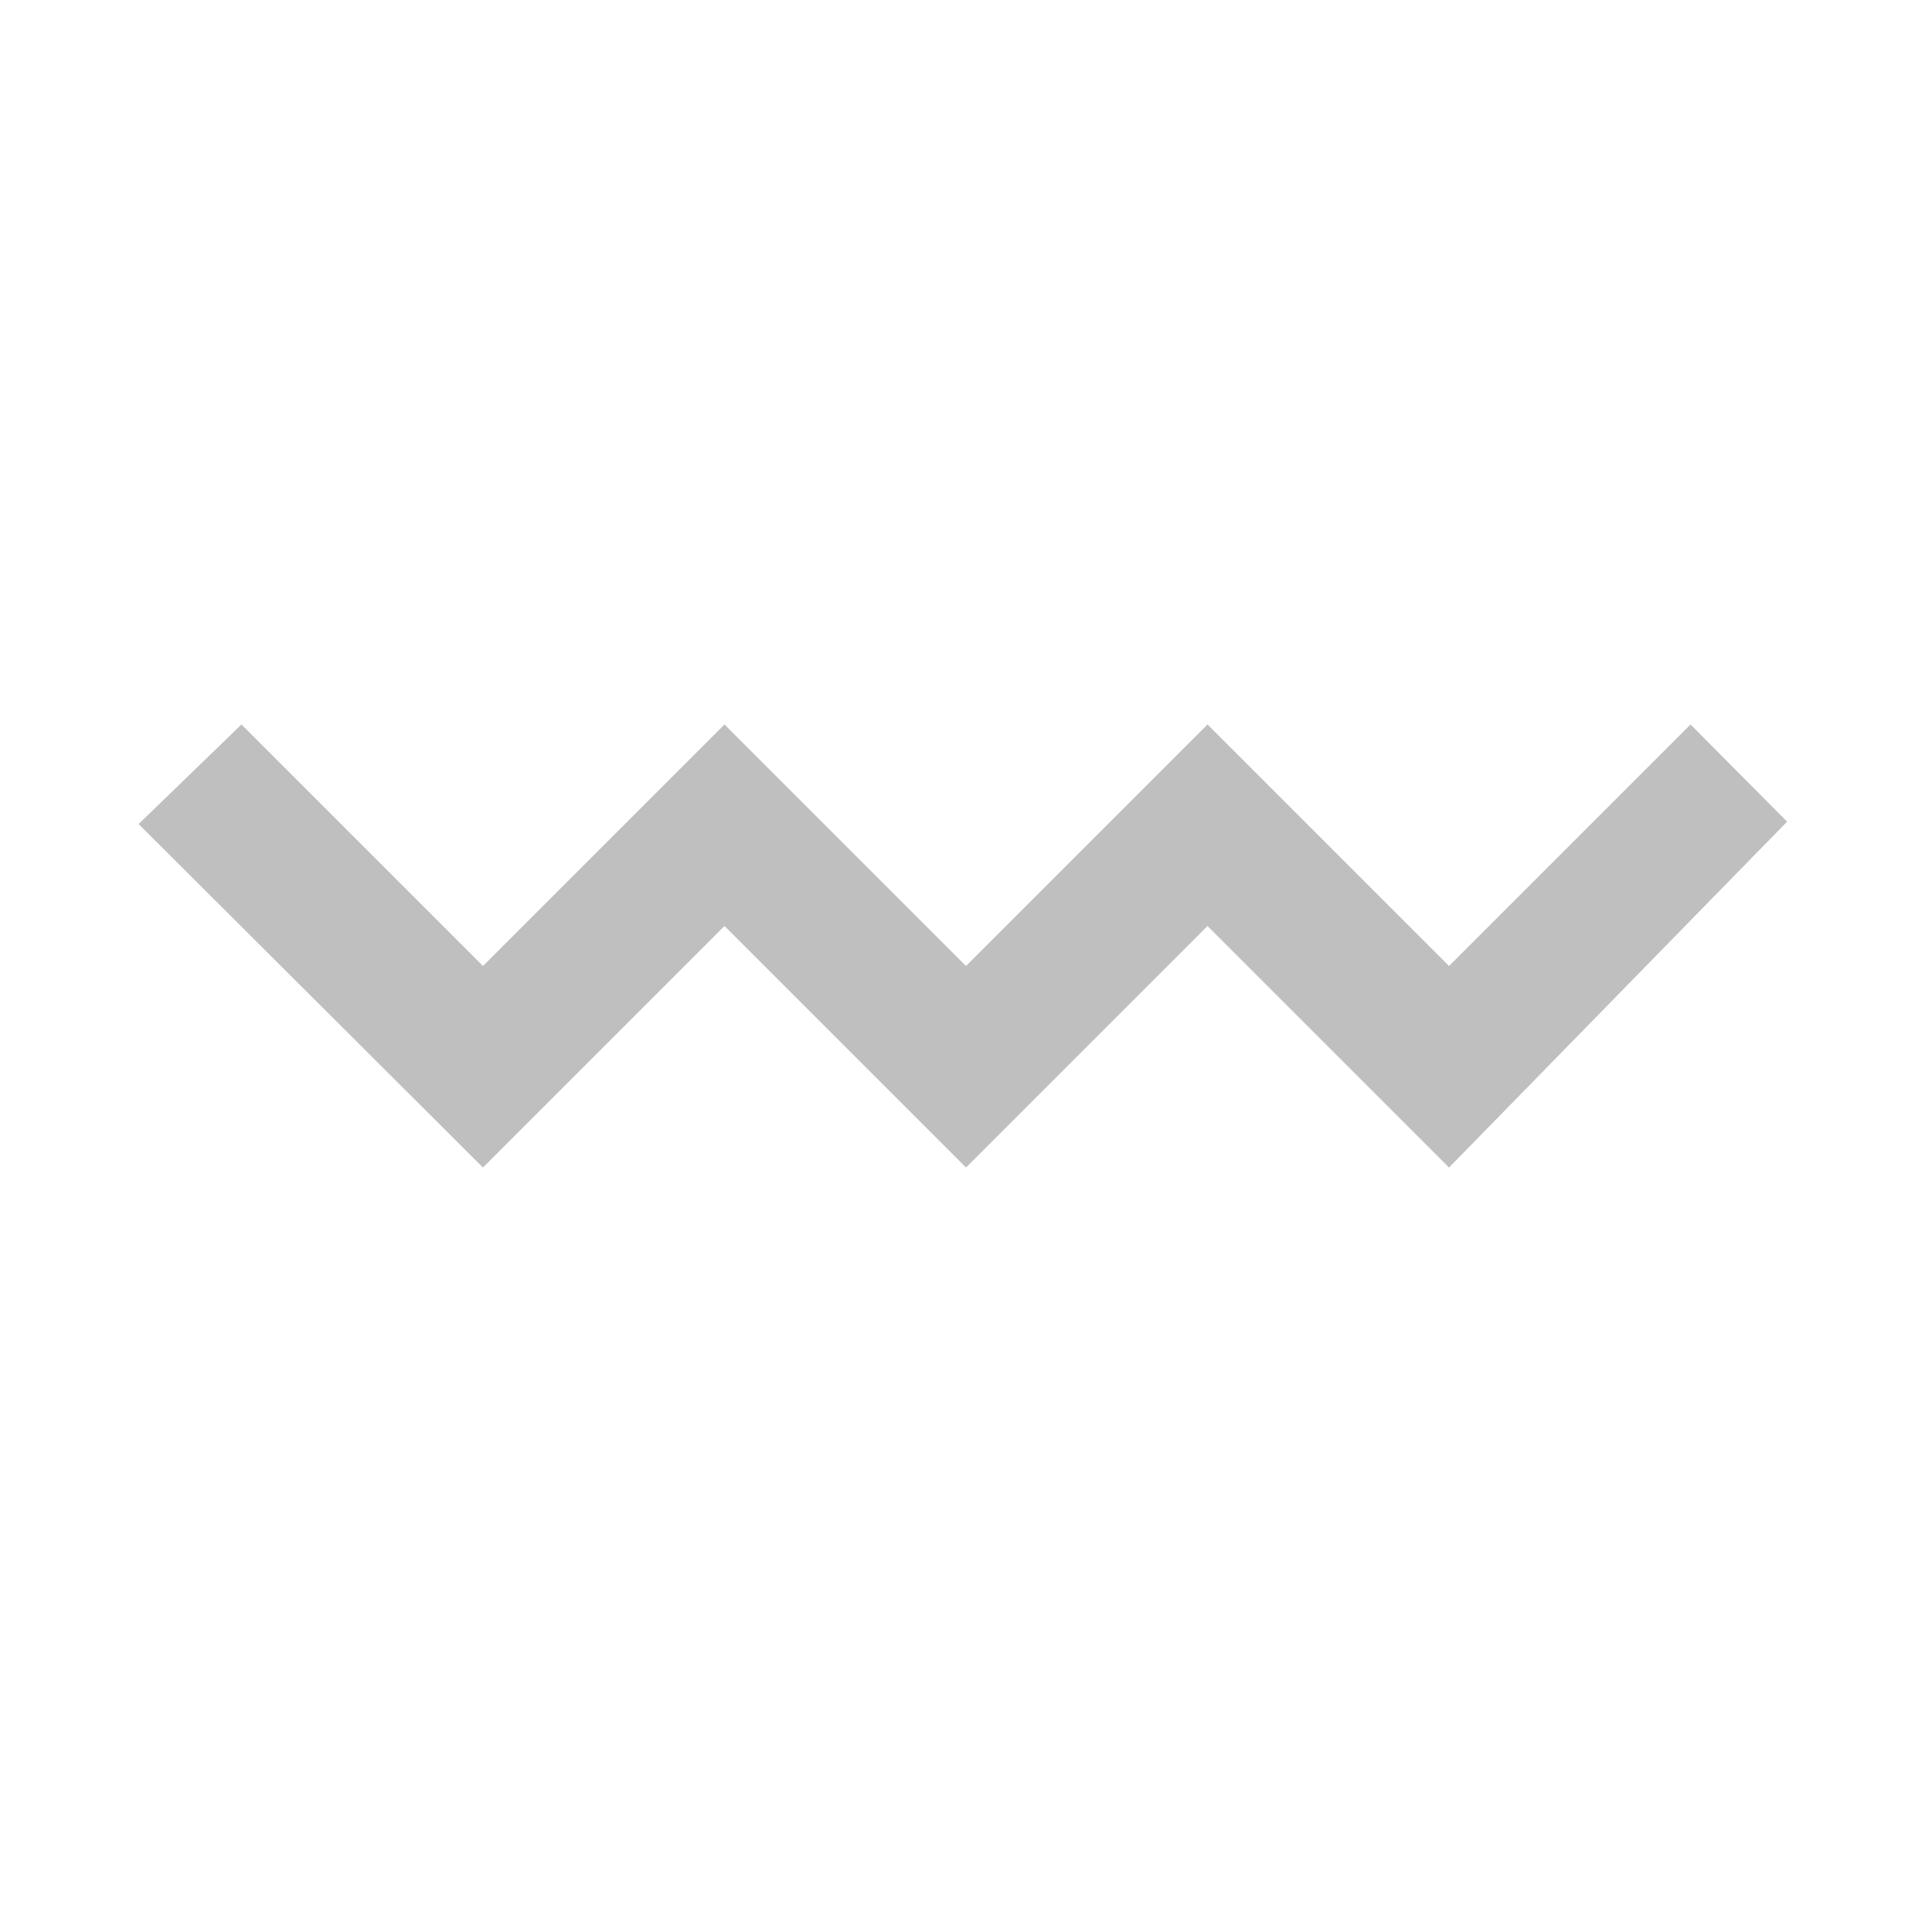
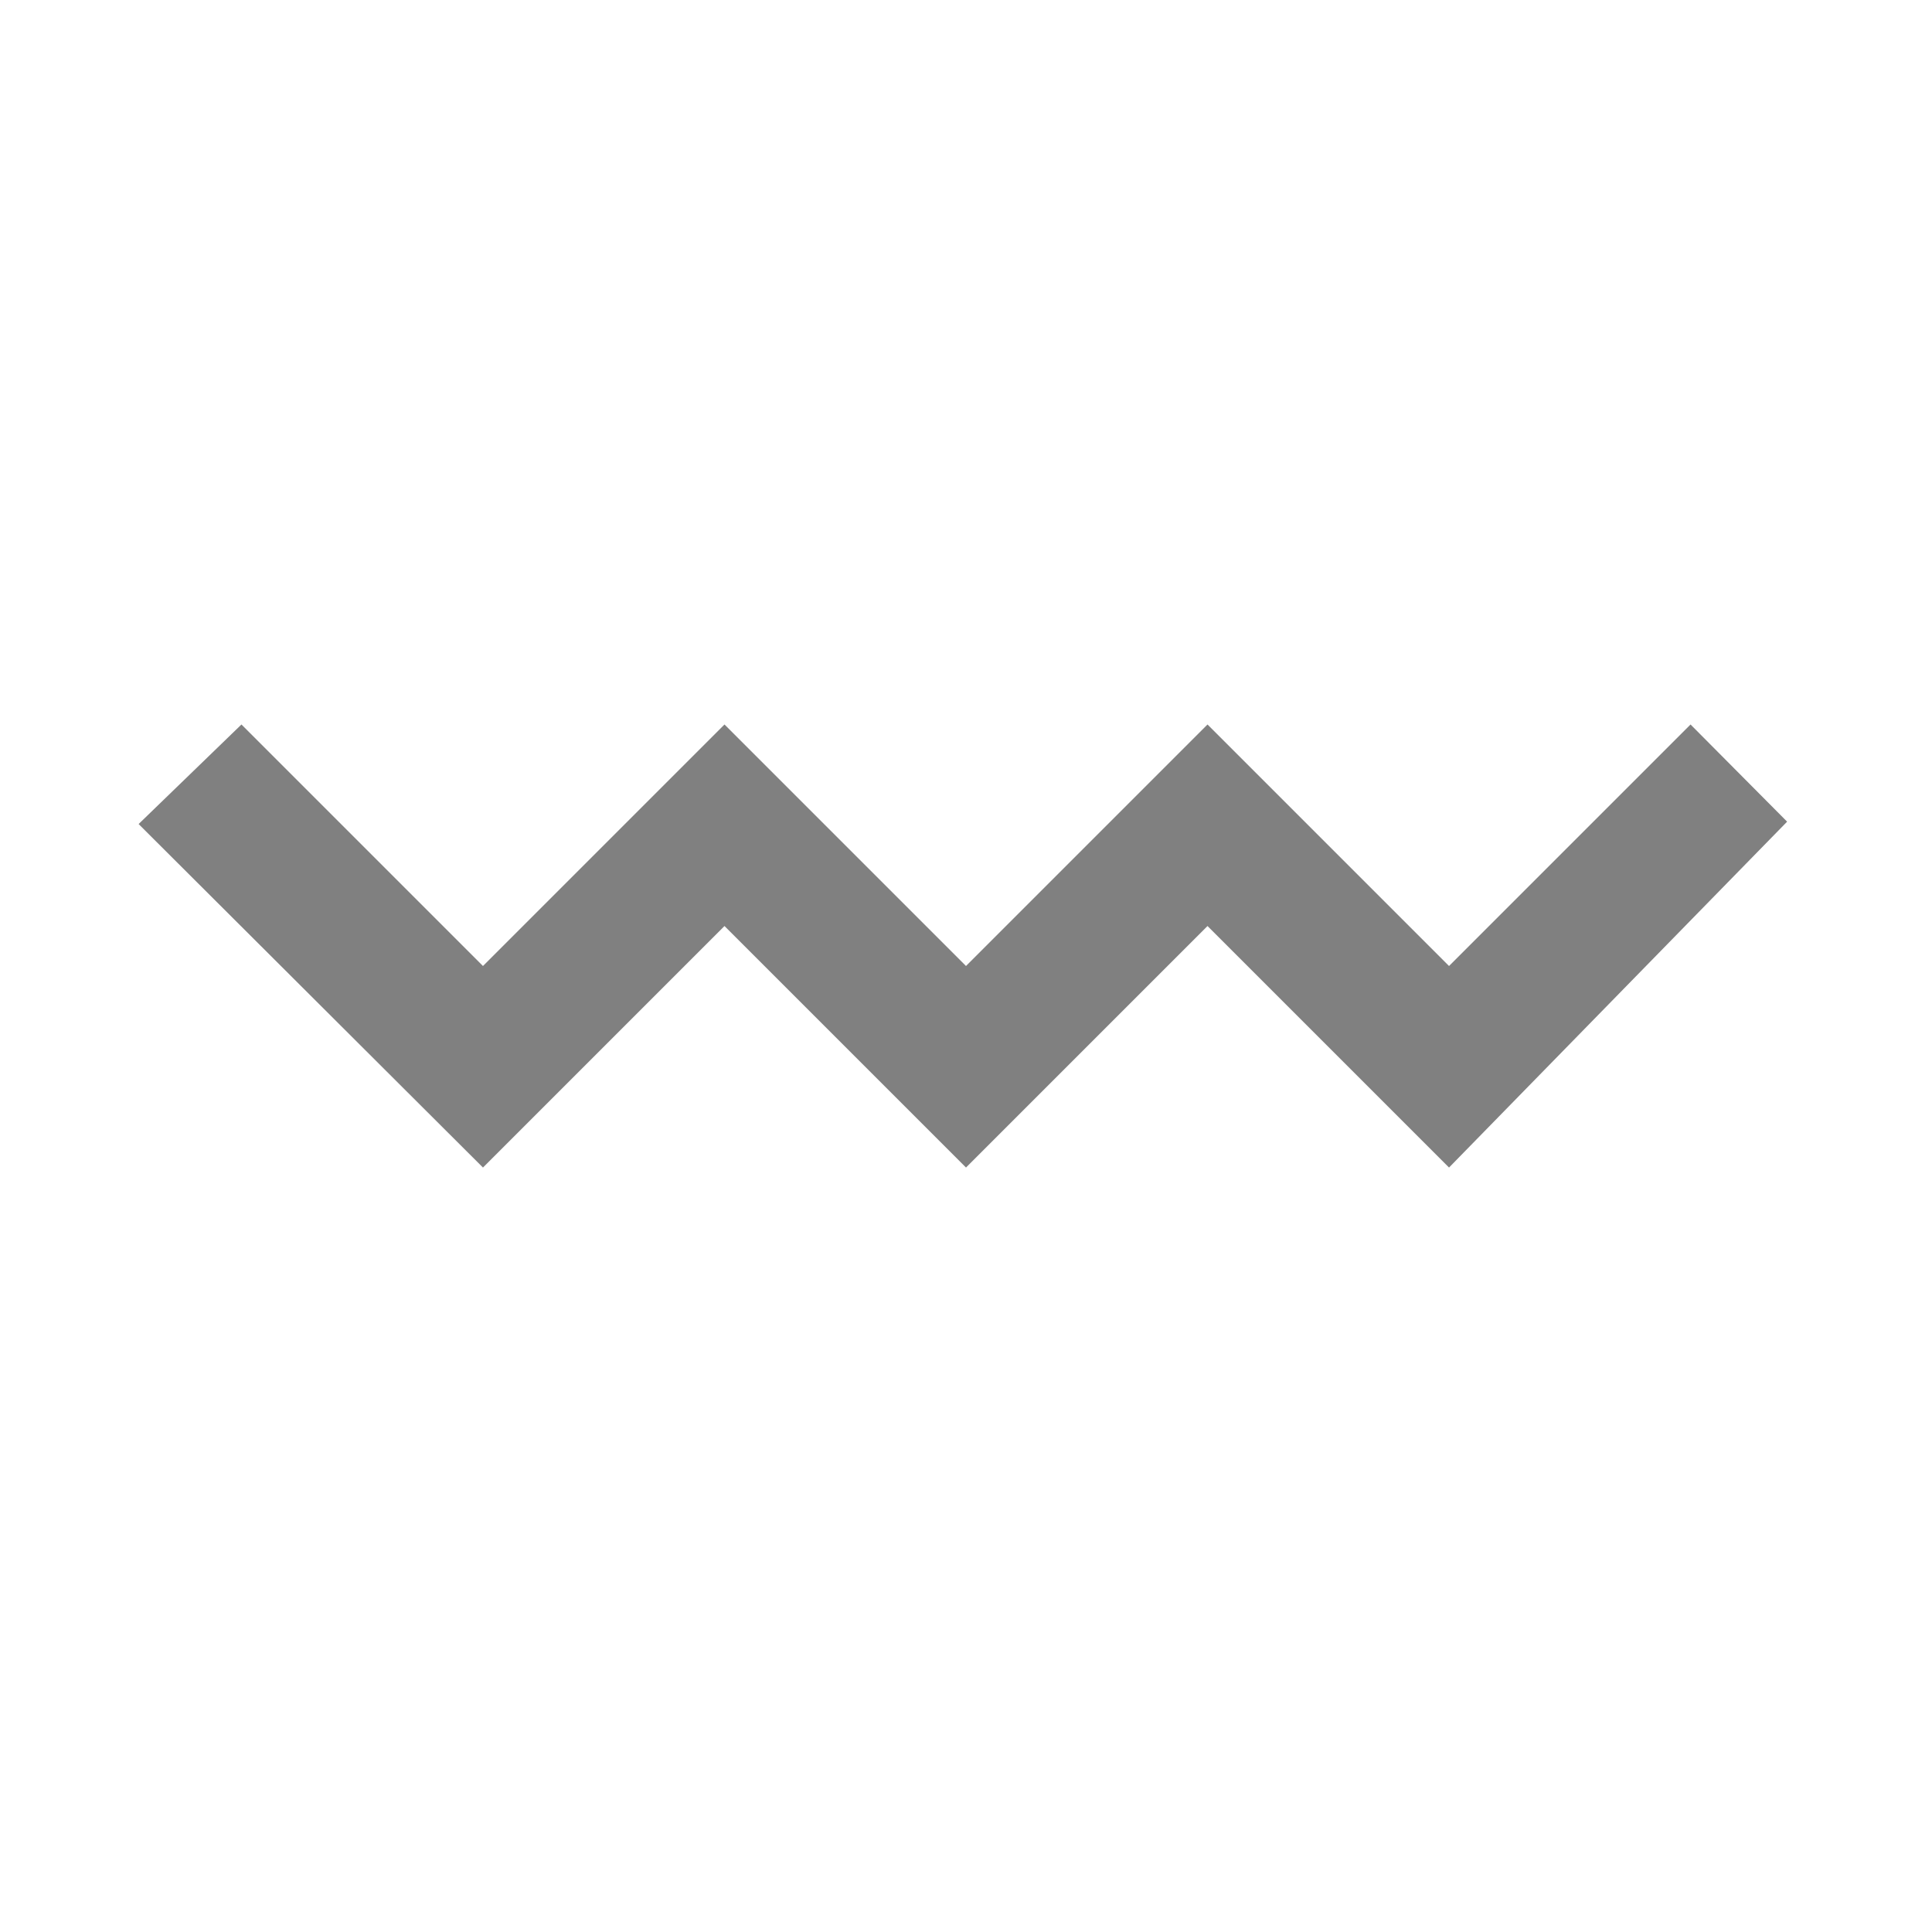
<svg xmlns="http://www.w3.org/2000/svg" width="120" height="120" viewBox="0 0 31.75 31.75" version="1.1" id="svg5">
  <defs id="defs2" />
  <g id="layer1">
-     <path style="fill:#bfbfbf;fill-opacity:1;stroke:none;stroke-width:0.265px;stroke-linecap:butt;stroke-linejoin:miter;stroke-opacity:1" d="m 7.937,19.187 3.969,-3.969 3.969,3.969 3.969,-3.969 3.969,3.969 5.556,-5.684 -1.587,-1.597 -3.969,3.969 -3.969,-3.969 -3.969,3.969 -3.969,-3.969 -3.969,3.969 -3.969,-3.969 -1.69,1.636 z" id="path2517" />
+     <path style="fill:#808080;fill-opacity:1;stroke:none;stroke-width:0.265px;stroke-linecap:butt;stroke-linejoin:miter;stroke-opacity:1" d="m 7.937,19.187 3.969,-3.969 3.969,3.969 3.969,-3.969 3.969,3.969 5.556,-5.684 -1.587,-1.597 -3.969,3.969 -3.969,-3.969 -3.969,3.969 -3.969,-3.969 -3.969,3.969 -3.969,-3.969 -1.69,1.636 z" id="path2517" />
  </g>
</svg>
